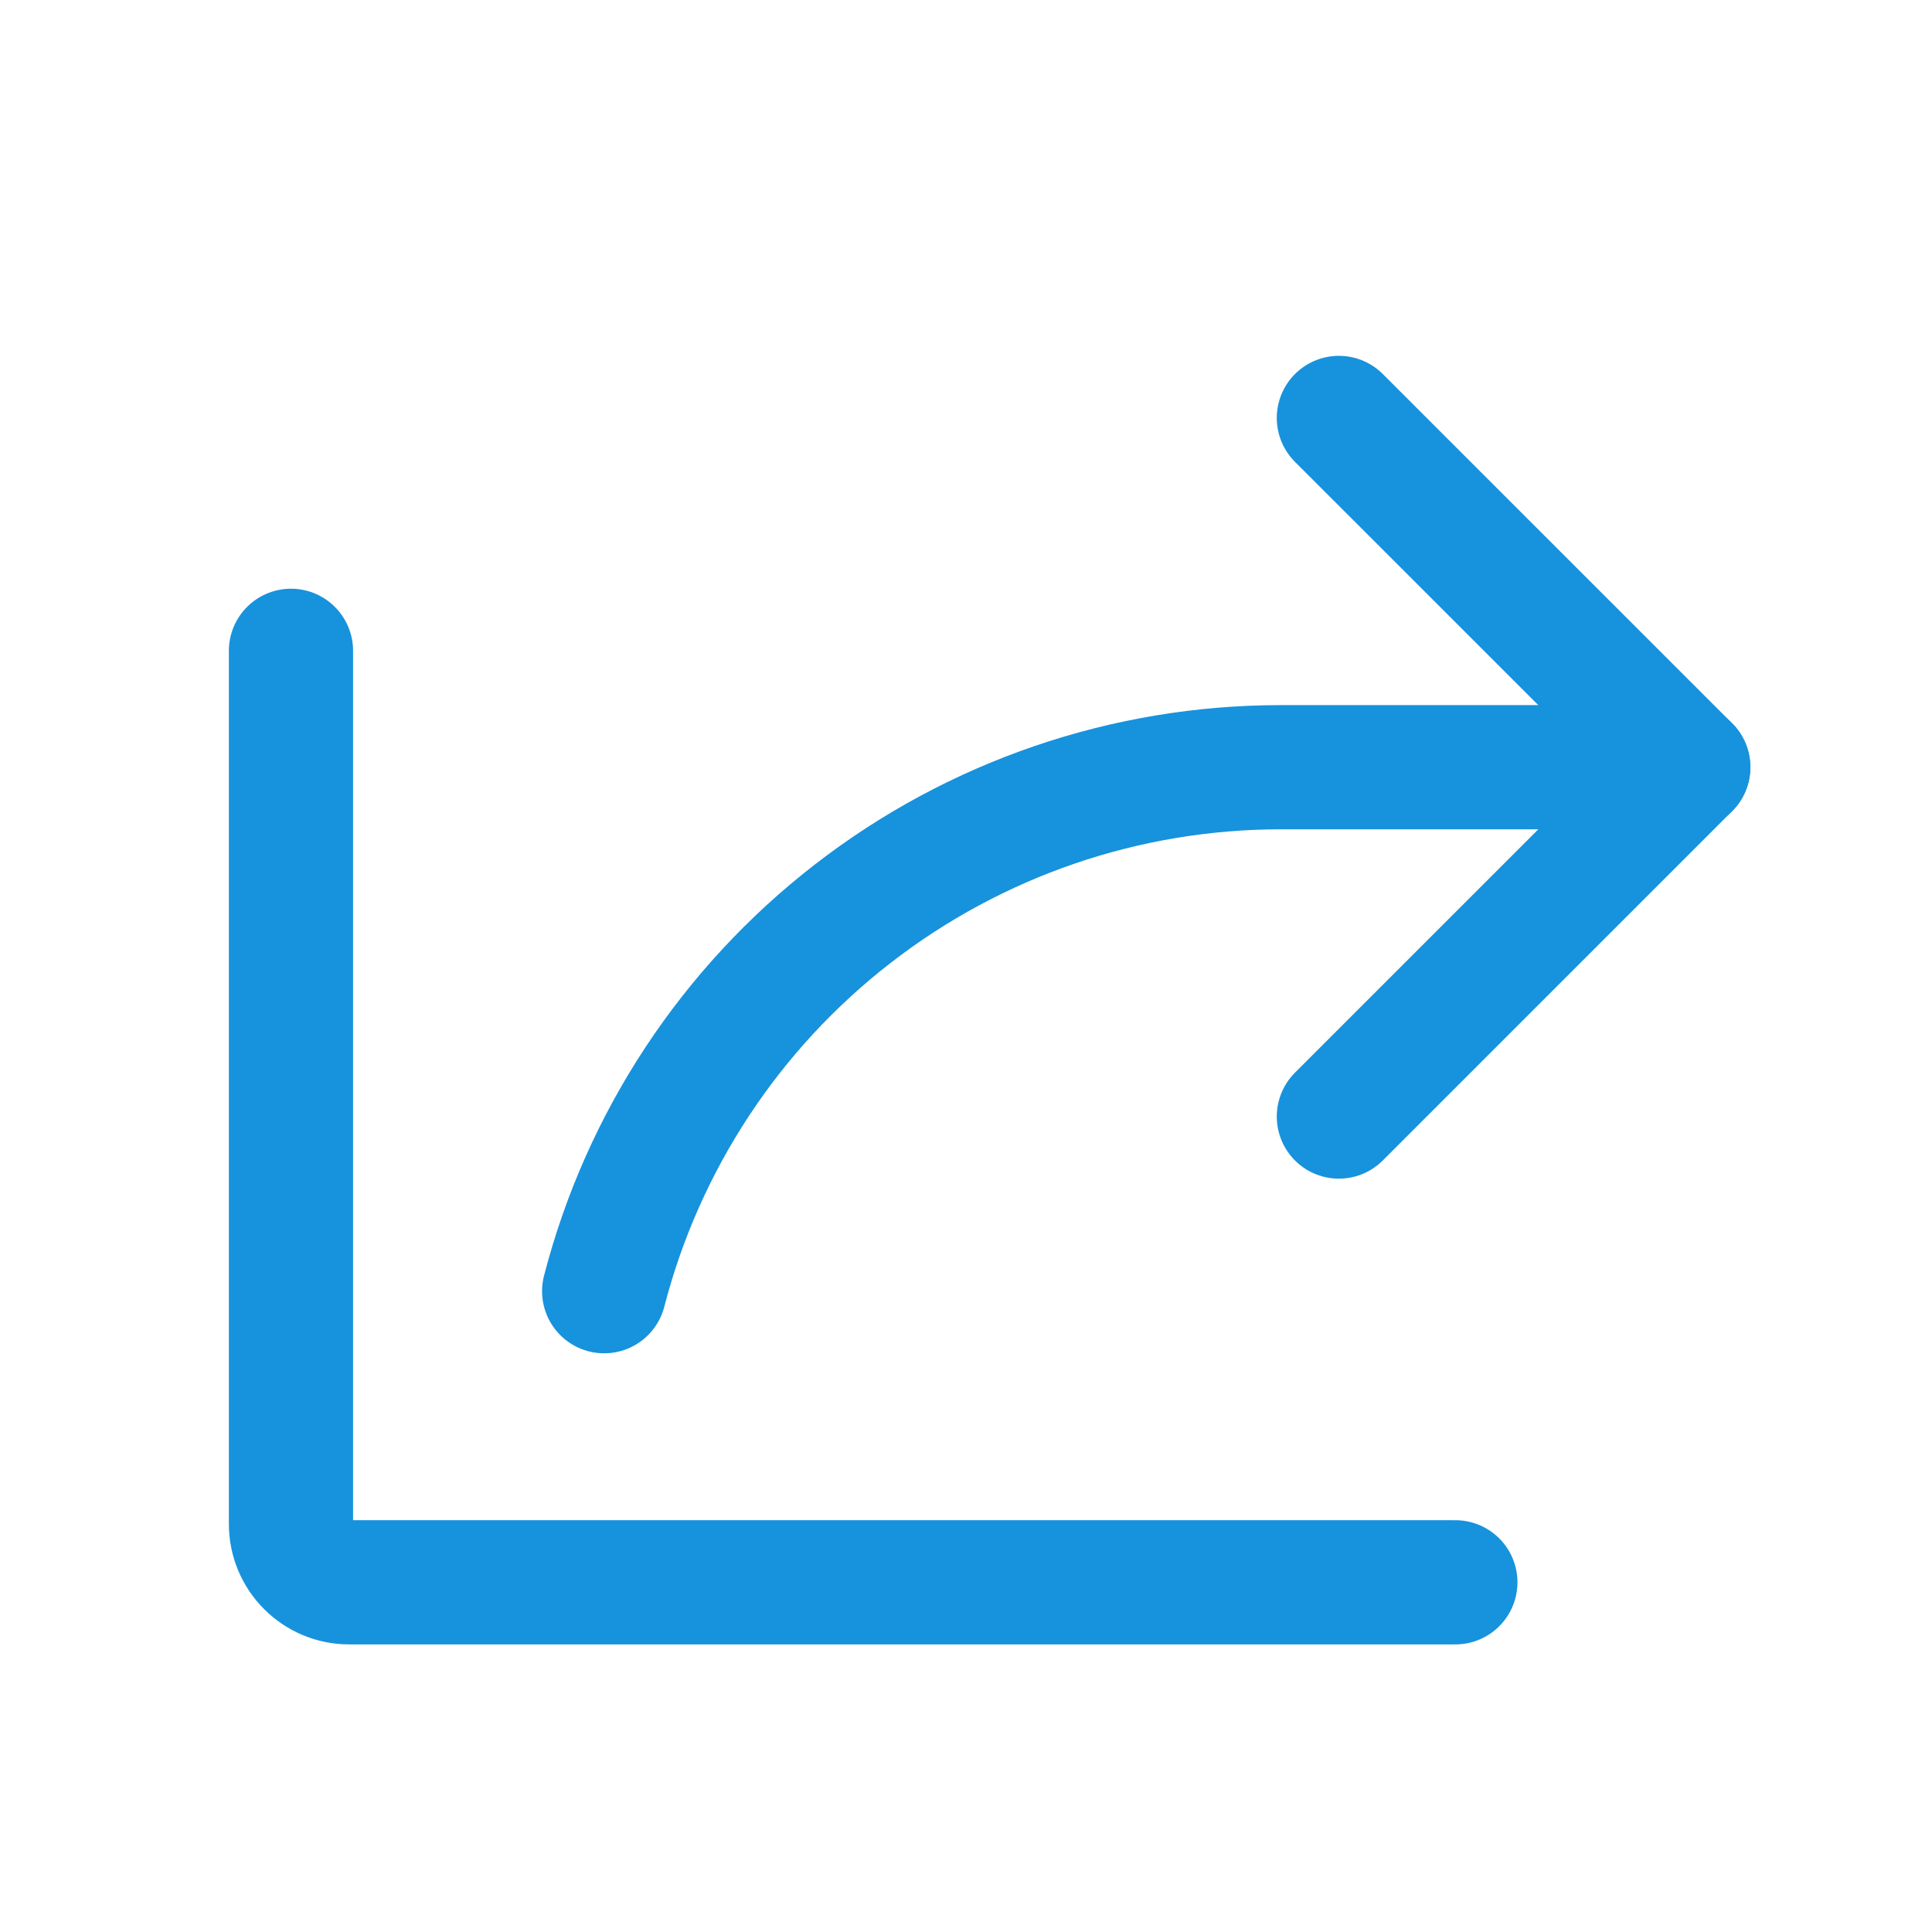
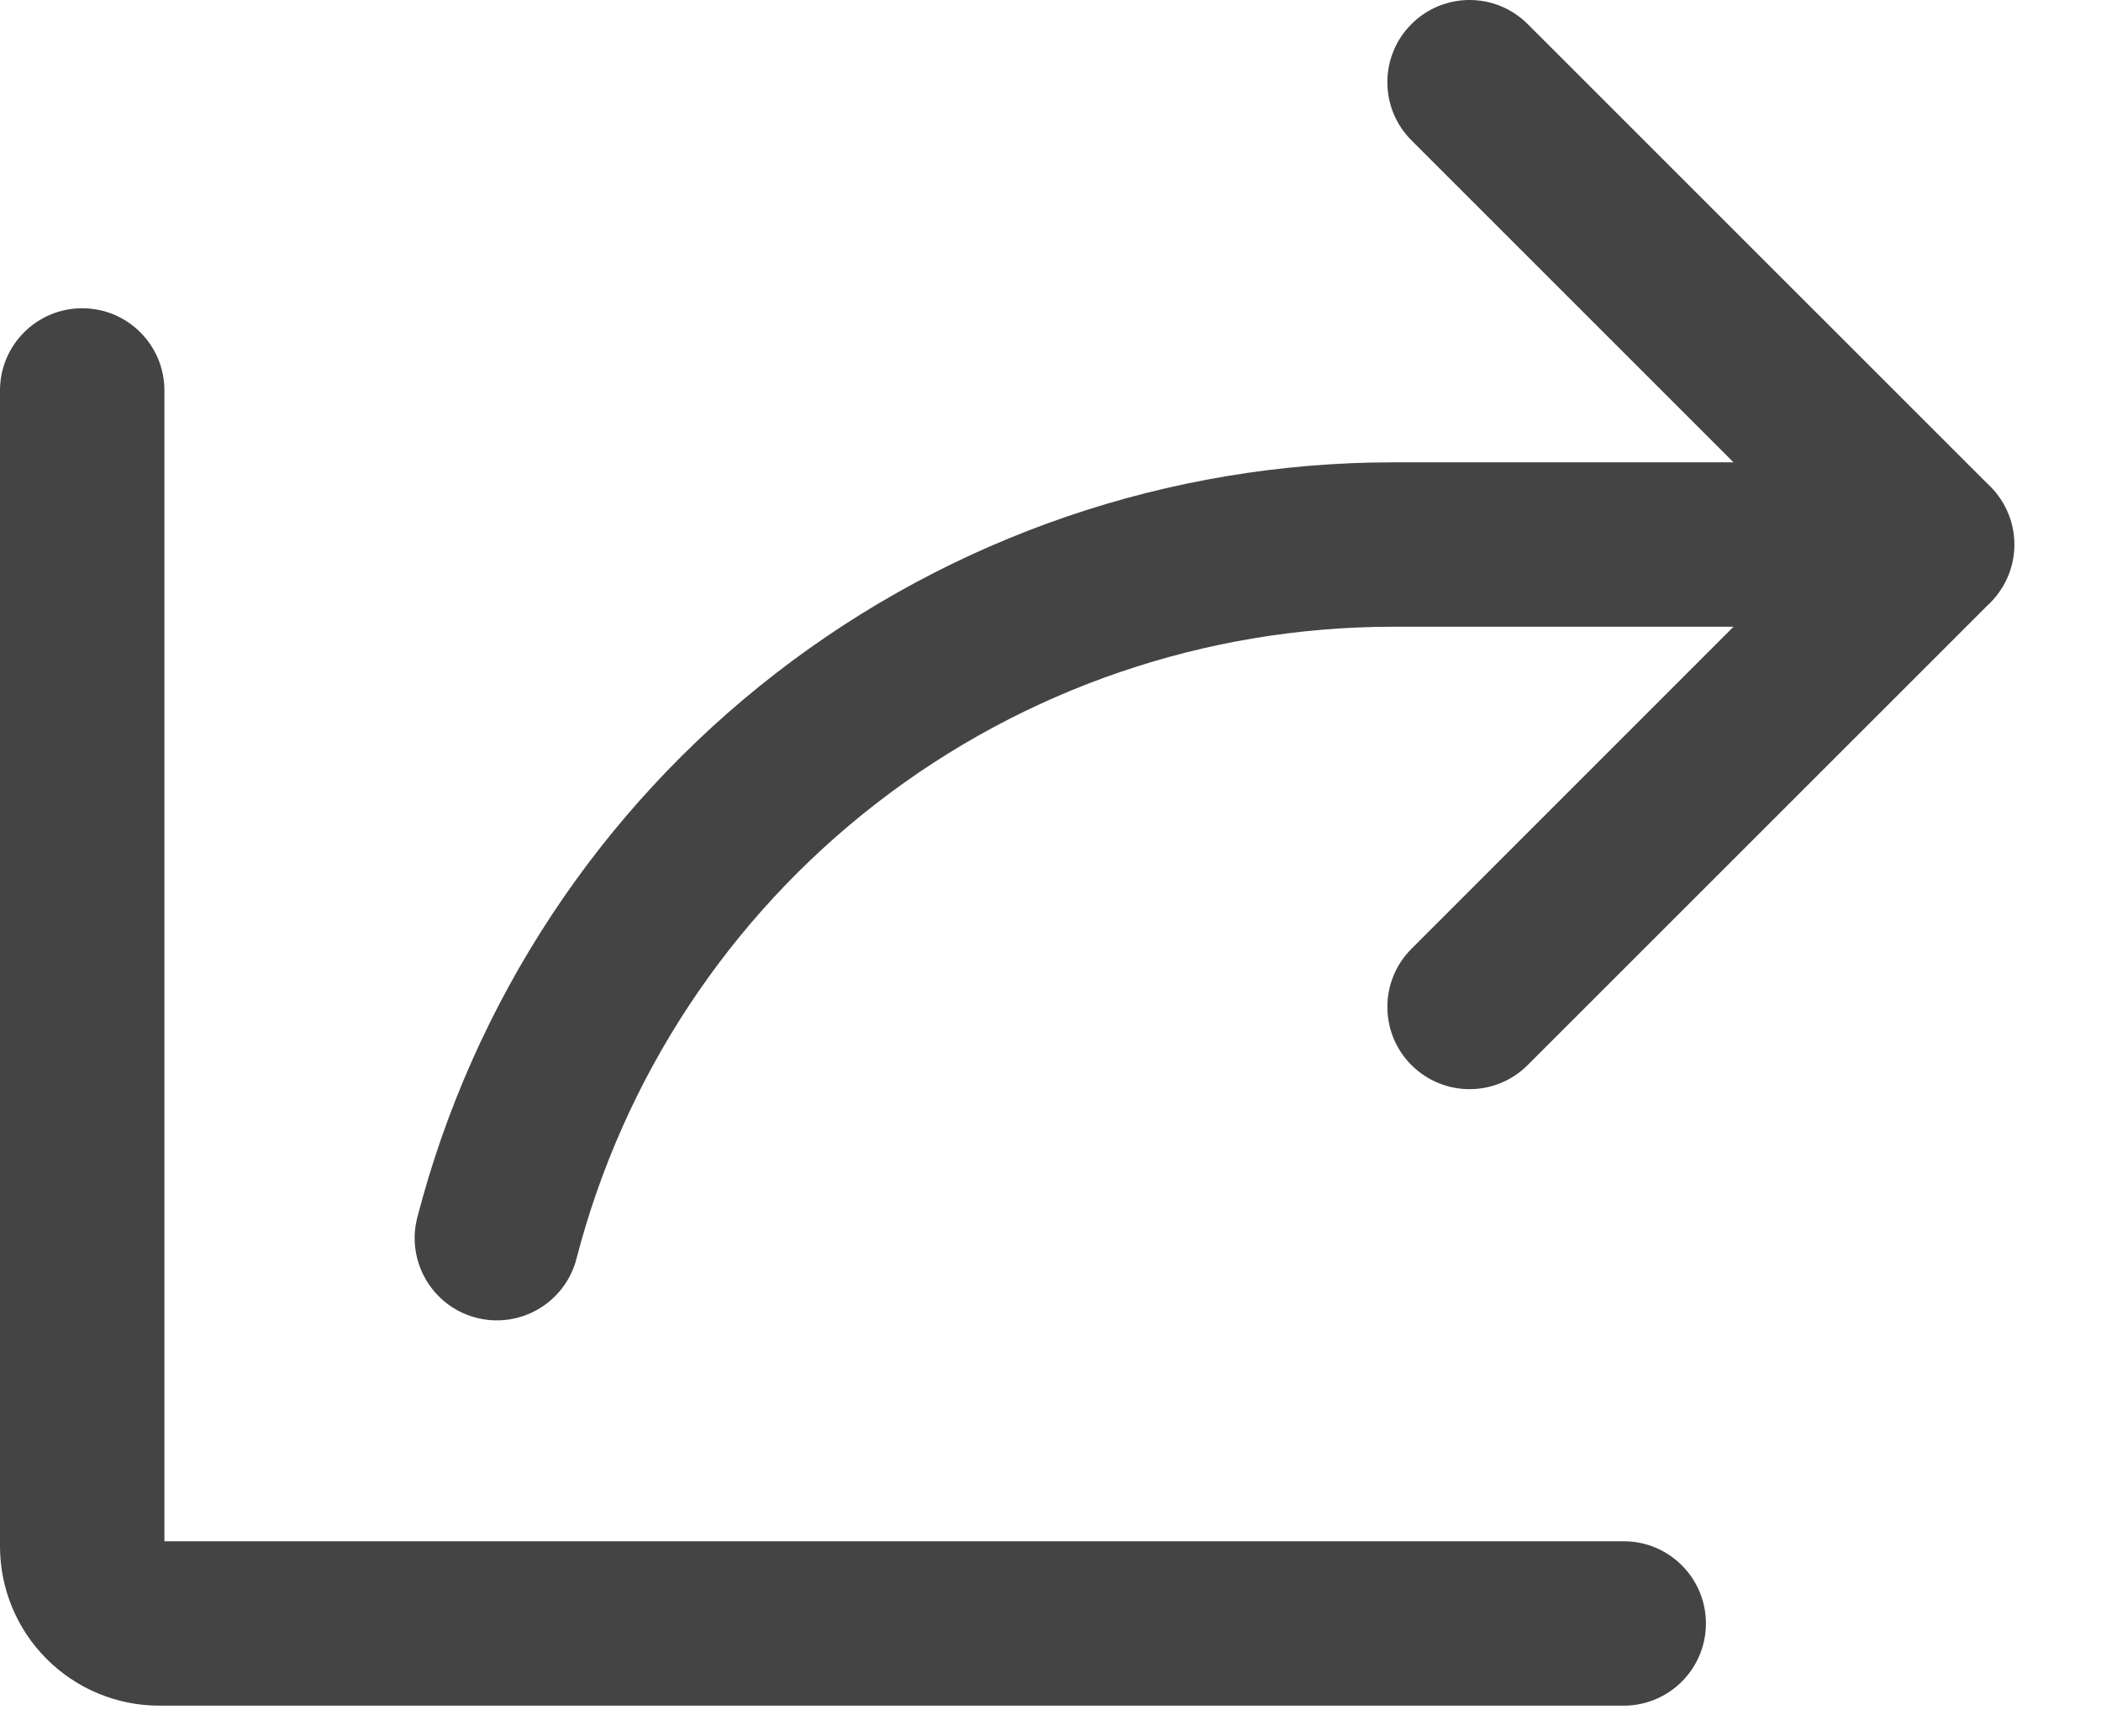
- <svg xmlns="http://www.w3.org/2000/svg" width="28" height="28" viewBox="0 0 28 28" fill="none">
-   <path d="M19.404 16.182L24.467 11.119L19.404 6.057" stroke="#1792DD" stroke-width="1.8" stroke-linecap="round" stroke-linejoin="round" />
-   <path d="M21.092 22.932H5.061C4.837 22.932 4.622 22.843 4.464 22.684C4.306 22.526 4.217 22.312 4.217 22.088V9.432" stroke="#1792DD" stroke-width="1.8" stroke-linecap="round" stroke-linejoin="round" />
-   <path d="M8.756 18.713C9.318 16.539 10.586 14.614 12.361 13.24C14.136 11.865 16.317 11.119 18.562 11.119H24.468" stroke="#1792DD" stroke-width="1.8" stroke-linecap="round" stroke-linejoin="round" />
+ <svg xmlns="http://www.w3.org/2000/svg" width="23" height="19" viewBox="0 0 23 19" fill="none">
+   <path d="M15.451 0.264C15.803 -0.088 16.372 -0.088 16.724 0.264L21.756 5.295C21.937 5.46 22.052 5.698 22.052 5.963C22.052 6.227 21.937 6.465 21.756 6.63L16.724 11.661C16.372 12.013 15.803 12.013 15.451 11.661C15.1 11.31 15.1 10.74 15.451 10.389L18.977 6.862H15.245C13.2 6.863 11.212 7.542 9.595 8.795C7.978 10.047 6.823 11.801 6.311 13.781C6.186 14.263 5.695 14.552 5.214 14.428C4.733 14.303 4.444 13.812 4.568 13.331C5.18 10.964 6.561 8.868 8.493 7.372C10.426 5.875 12.801 5.063 15.245 5.062H18.977L15.451 1.536C15.1 1.185 15.1 0.615 15.451 0.264Z" fill="#444444" />
+   <path d="M0.9 3.375C1.397 3.375 1.8 3.778 1.8 4.275V16.875H17.775C18.272 16.875 18.675 17.278 18.675 17.775C18.675 18.272 18.272 18.675 17.775 18.675H1.744C1.281 18.675 0.838 18.491 0.511 18.164C0.184 17.837 0 17.394 0 16.931V4.275C0 3.778 0.403 3.375 0.9 3.375Z" fill="#444444" />
</svg>
